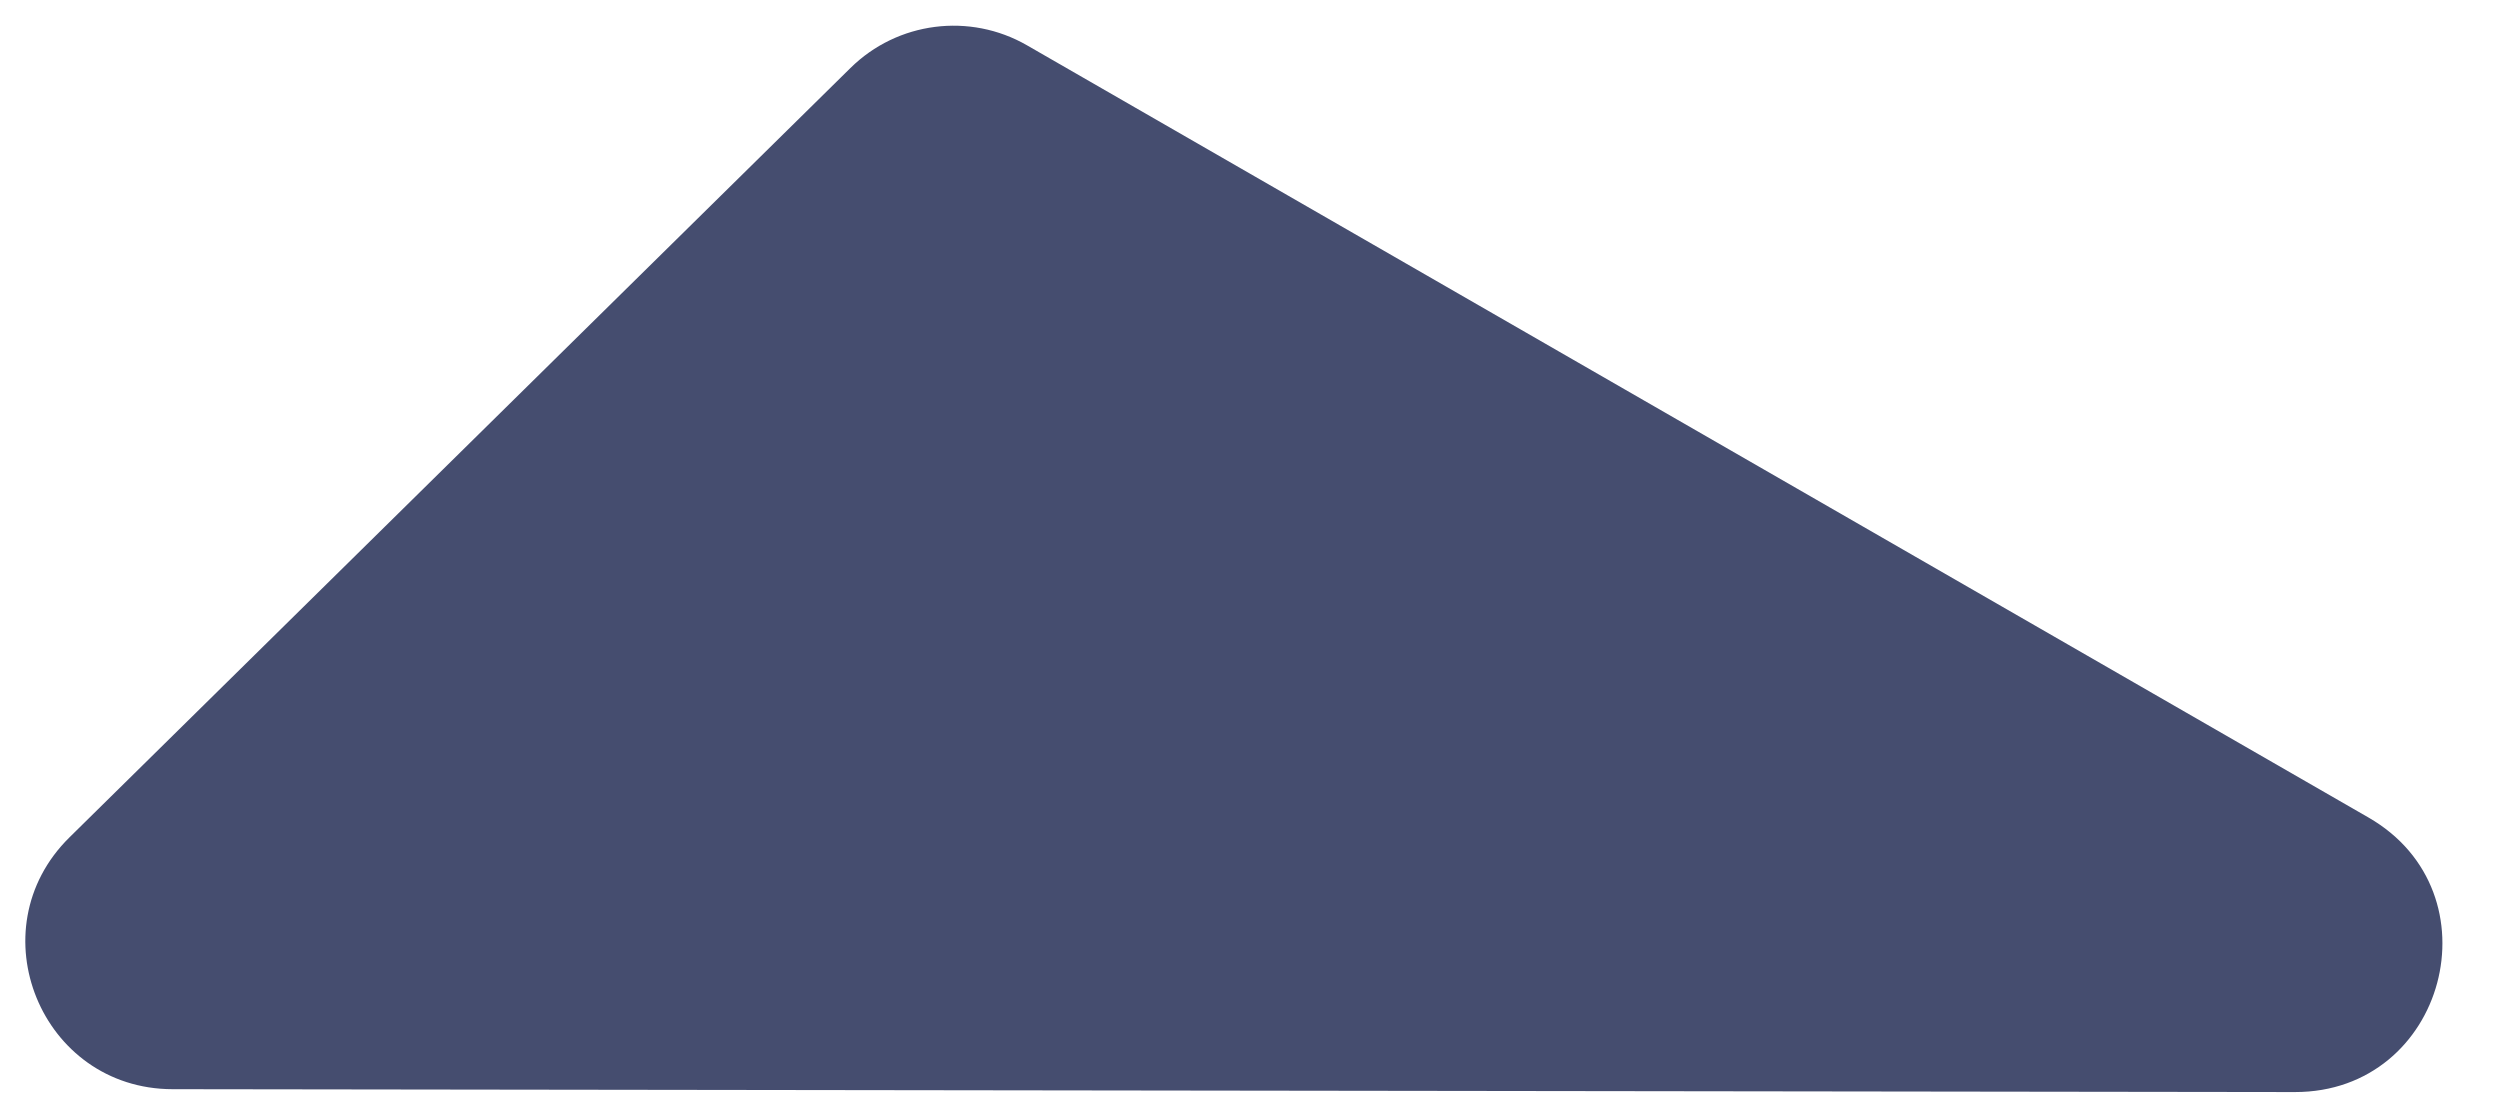
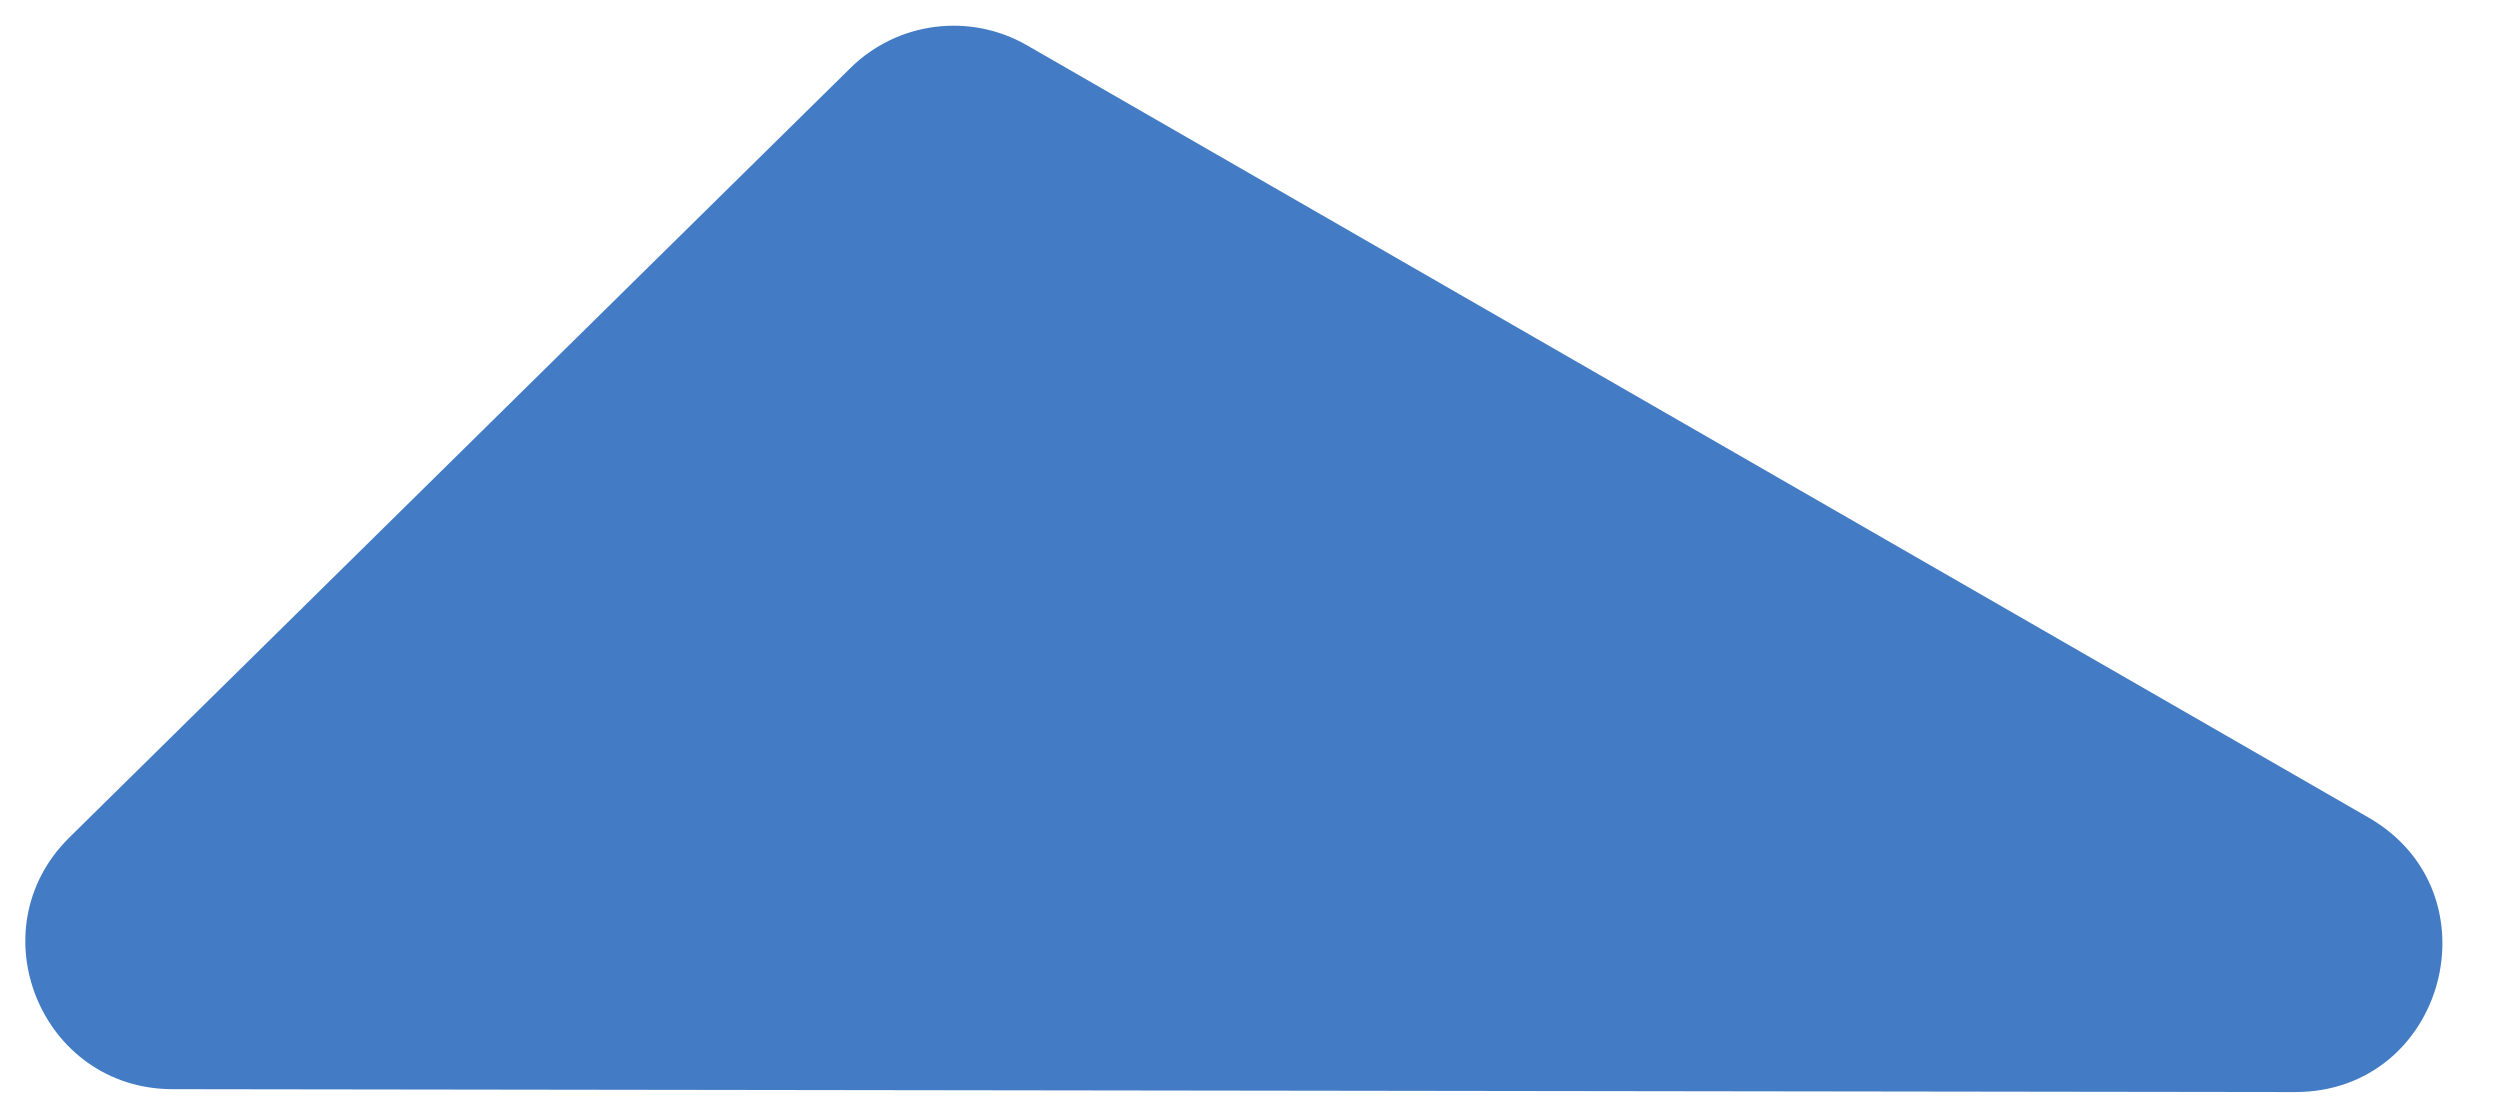
<svg xmlns="http://www.w3.org/2000/svg" width="34" height="15" viewBox="0 0 34 15" fill="none">
-   <path d="M0.945 11.388L11.566 0.925C12.206 0.294 13.188 0.168 13.967 0.616L32.211 11.118C33.987 12.14 33.26 14.854 31.211 14.852L2.346 14.813C0.558 14.81 -0.329 12.643 0.945 11.388Z" fill="#454D6F" />
+   <path d="M0.945 11.388L11.566 0.925C12.206 0.294 13.188 0.168 13.967 0.616L32.211 11.118C33.987 12.14 33.26 14.854 31.211 14.852L2.346 14.813C0.558 14.81 -0.329 12.643 0.945 11.388Z" fill="#437cc5" />
</svg>
